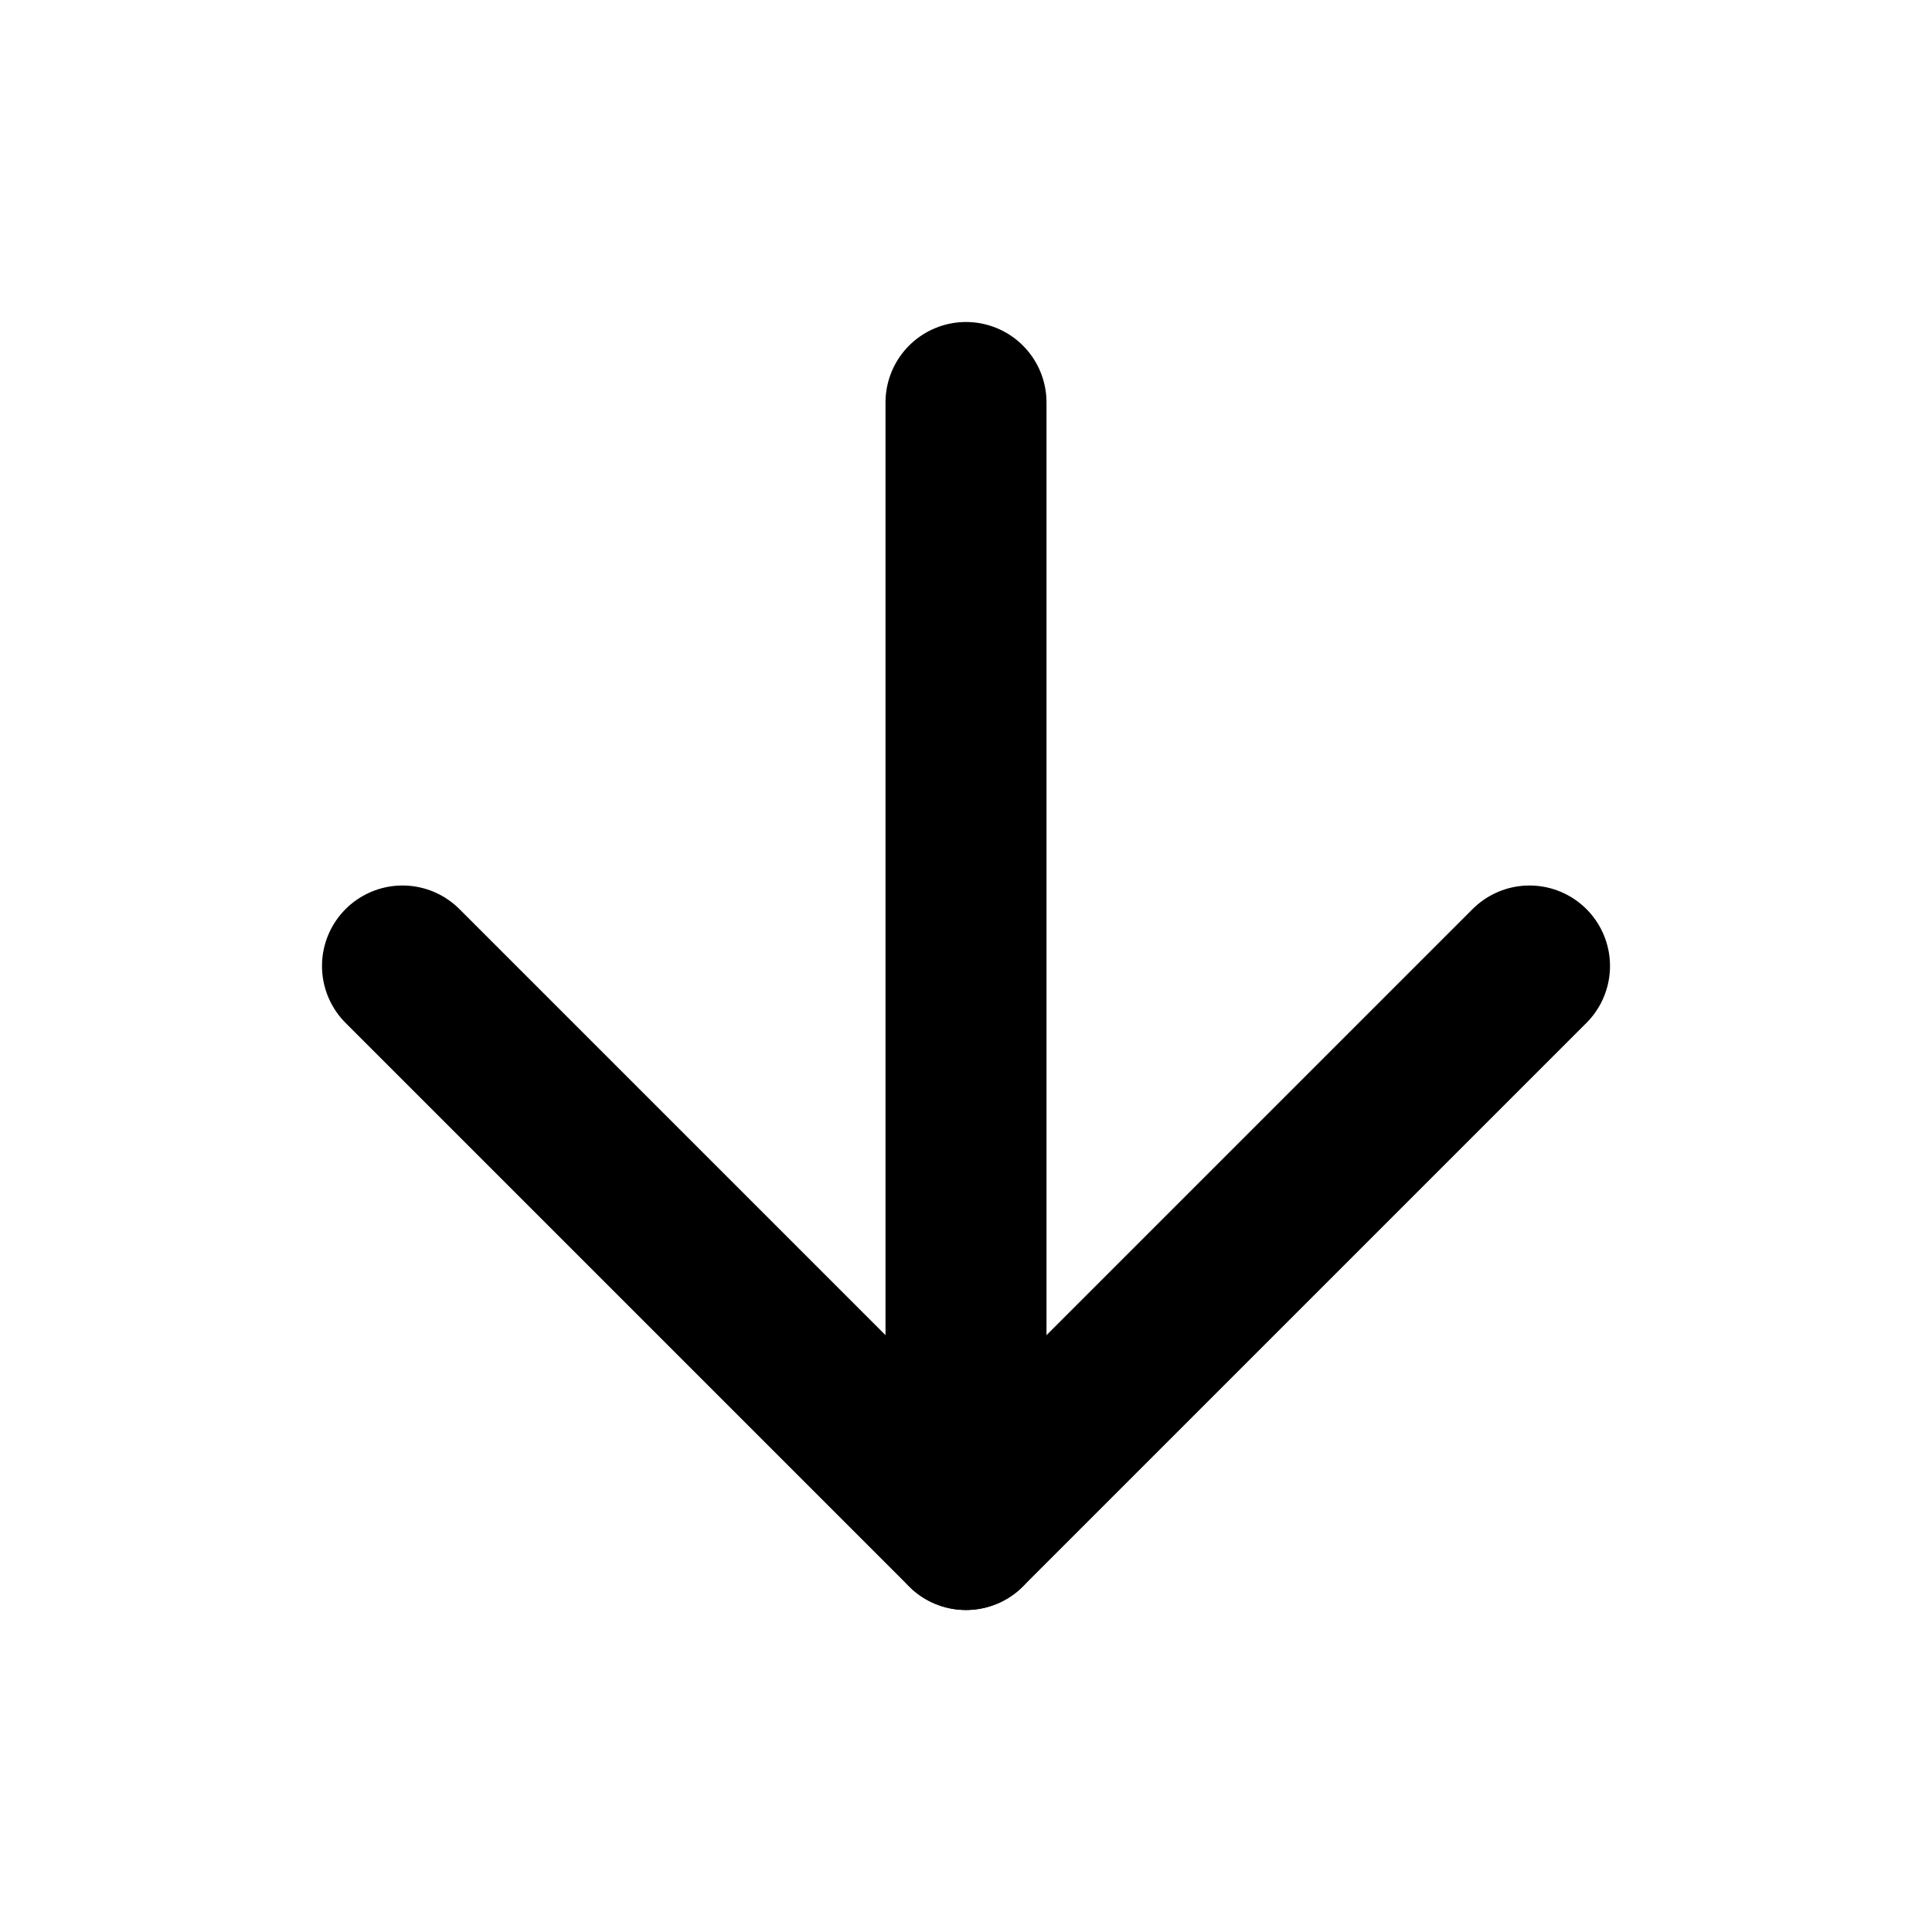
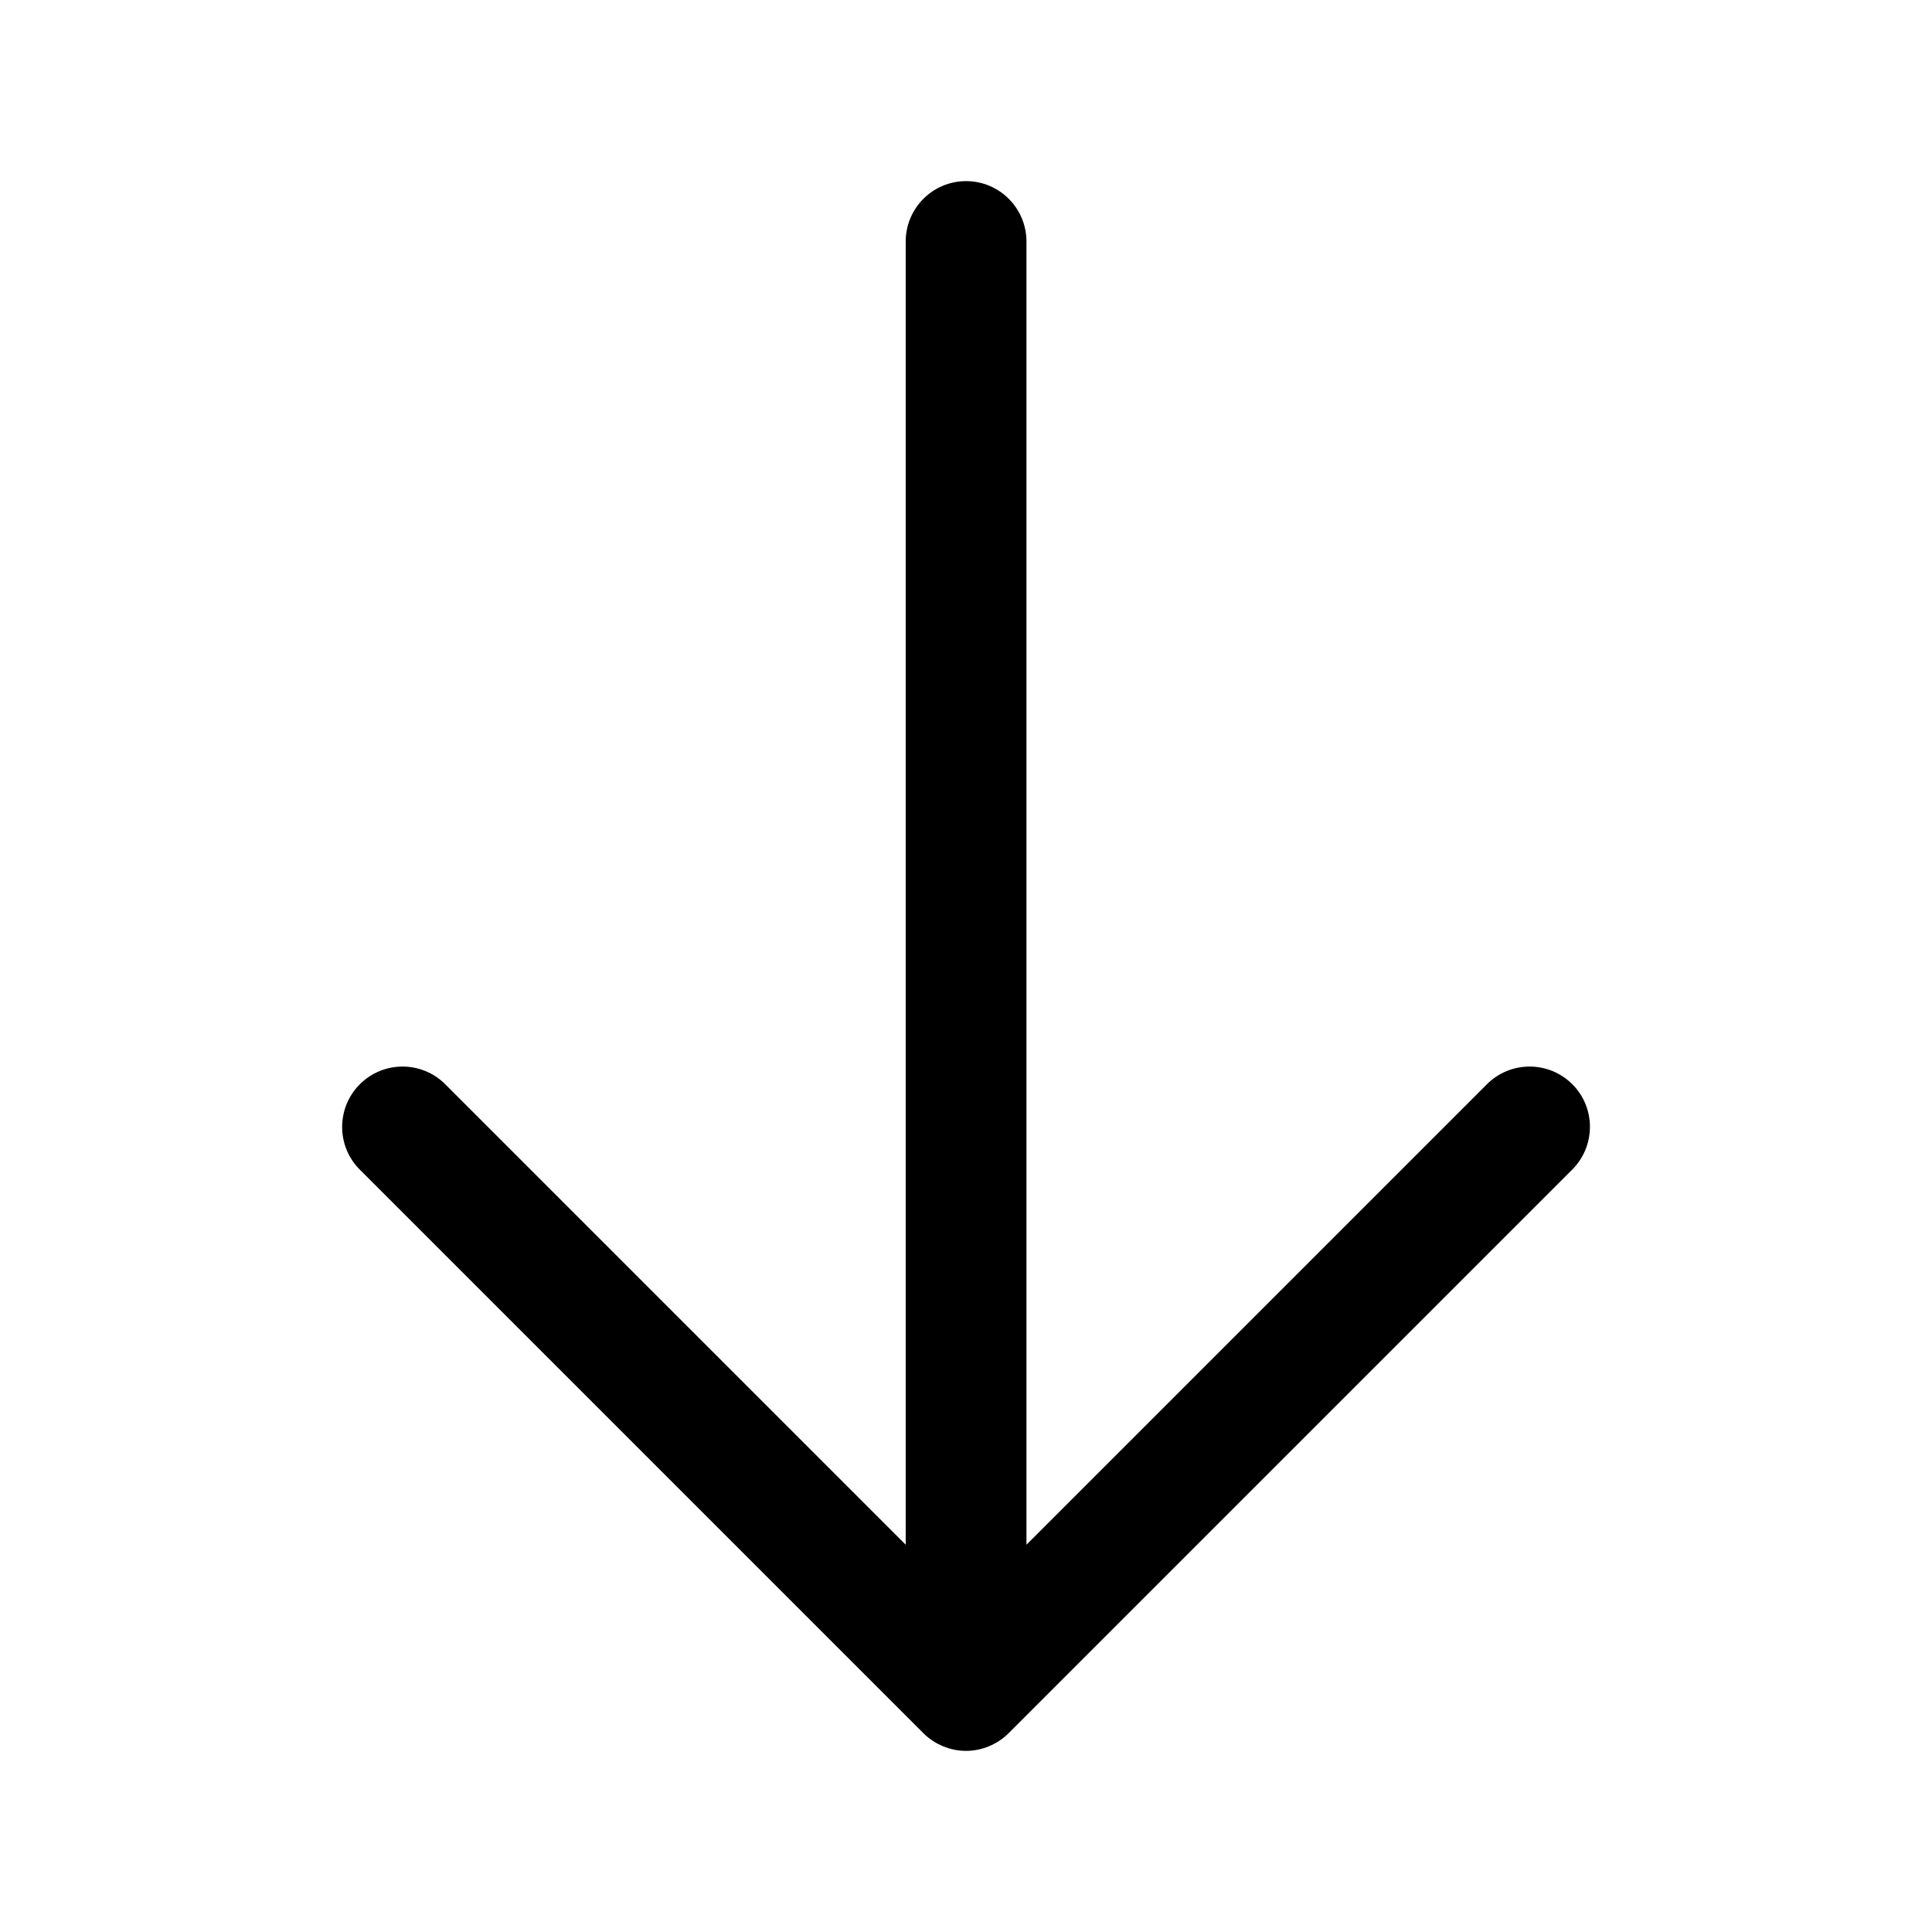
- <svg xmlns="http://www.w3.org/2000/svg" width="24" height="24" viewBox="0 0 24 24" fill="none" stroke="currentColor" stroke-width="2" stroke-linecap="round" stroke-linejoin="round">
-   <path d="M12 5v14" />
-   <path d="m19 12-7 7-7-7" />
+ <svg xmlns="http://www.w3.org/2000/svg" width="24" height="24" viewBox="0 0 24 24" fill="none">
+   <path d="M19.53 14.53L12.53 21.53C12.461 21.599 12.378 21.654 12.287 21.692C12.196 21.73 12.098 21.75 12 21.75C11.902 21.75 11.805 21.73 11.713 21.692C11.621 21.654 11.539 21.599 11.47 21.53L4.47 14.53C4.177 14.237 4.177 13.762 4.47 13.469C4.763 13.176 5.238 13.176 5.531 13.469L11.251 19.189V3C11.251 2.586 11.587 2.25 12.001 2.25C12.415 2.25 12.751 2.586 12.751 3V19.189L18.471 13.469C18.764 13.176 19.239 13.176 19.532 13.469C19.825 13.762 19.823 14.237 19.53 14.53Z" fill="currentColor" />
</svg>
